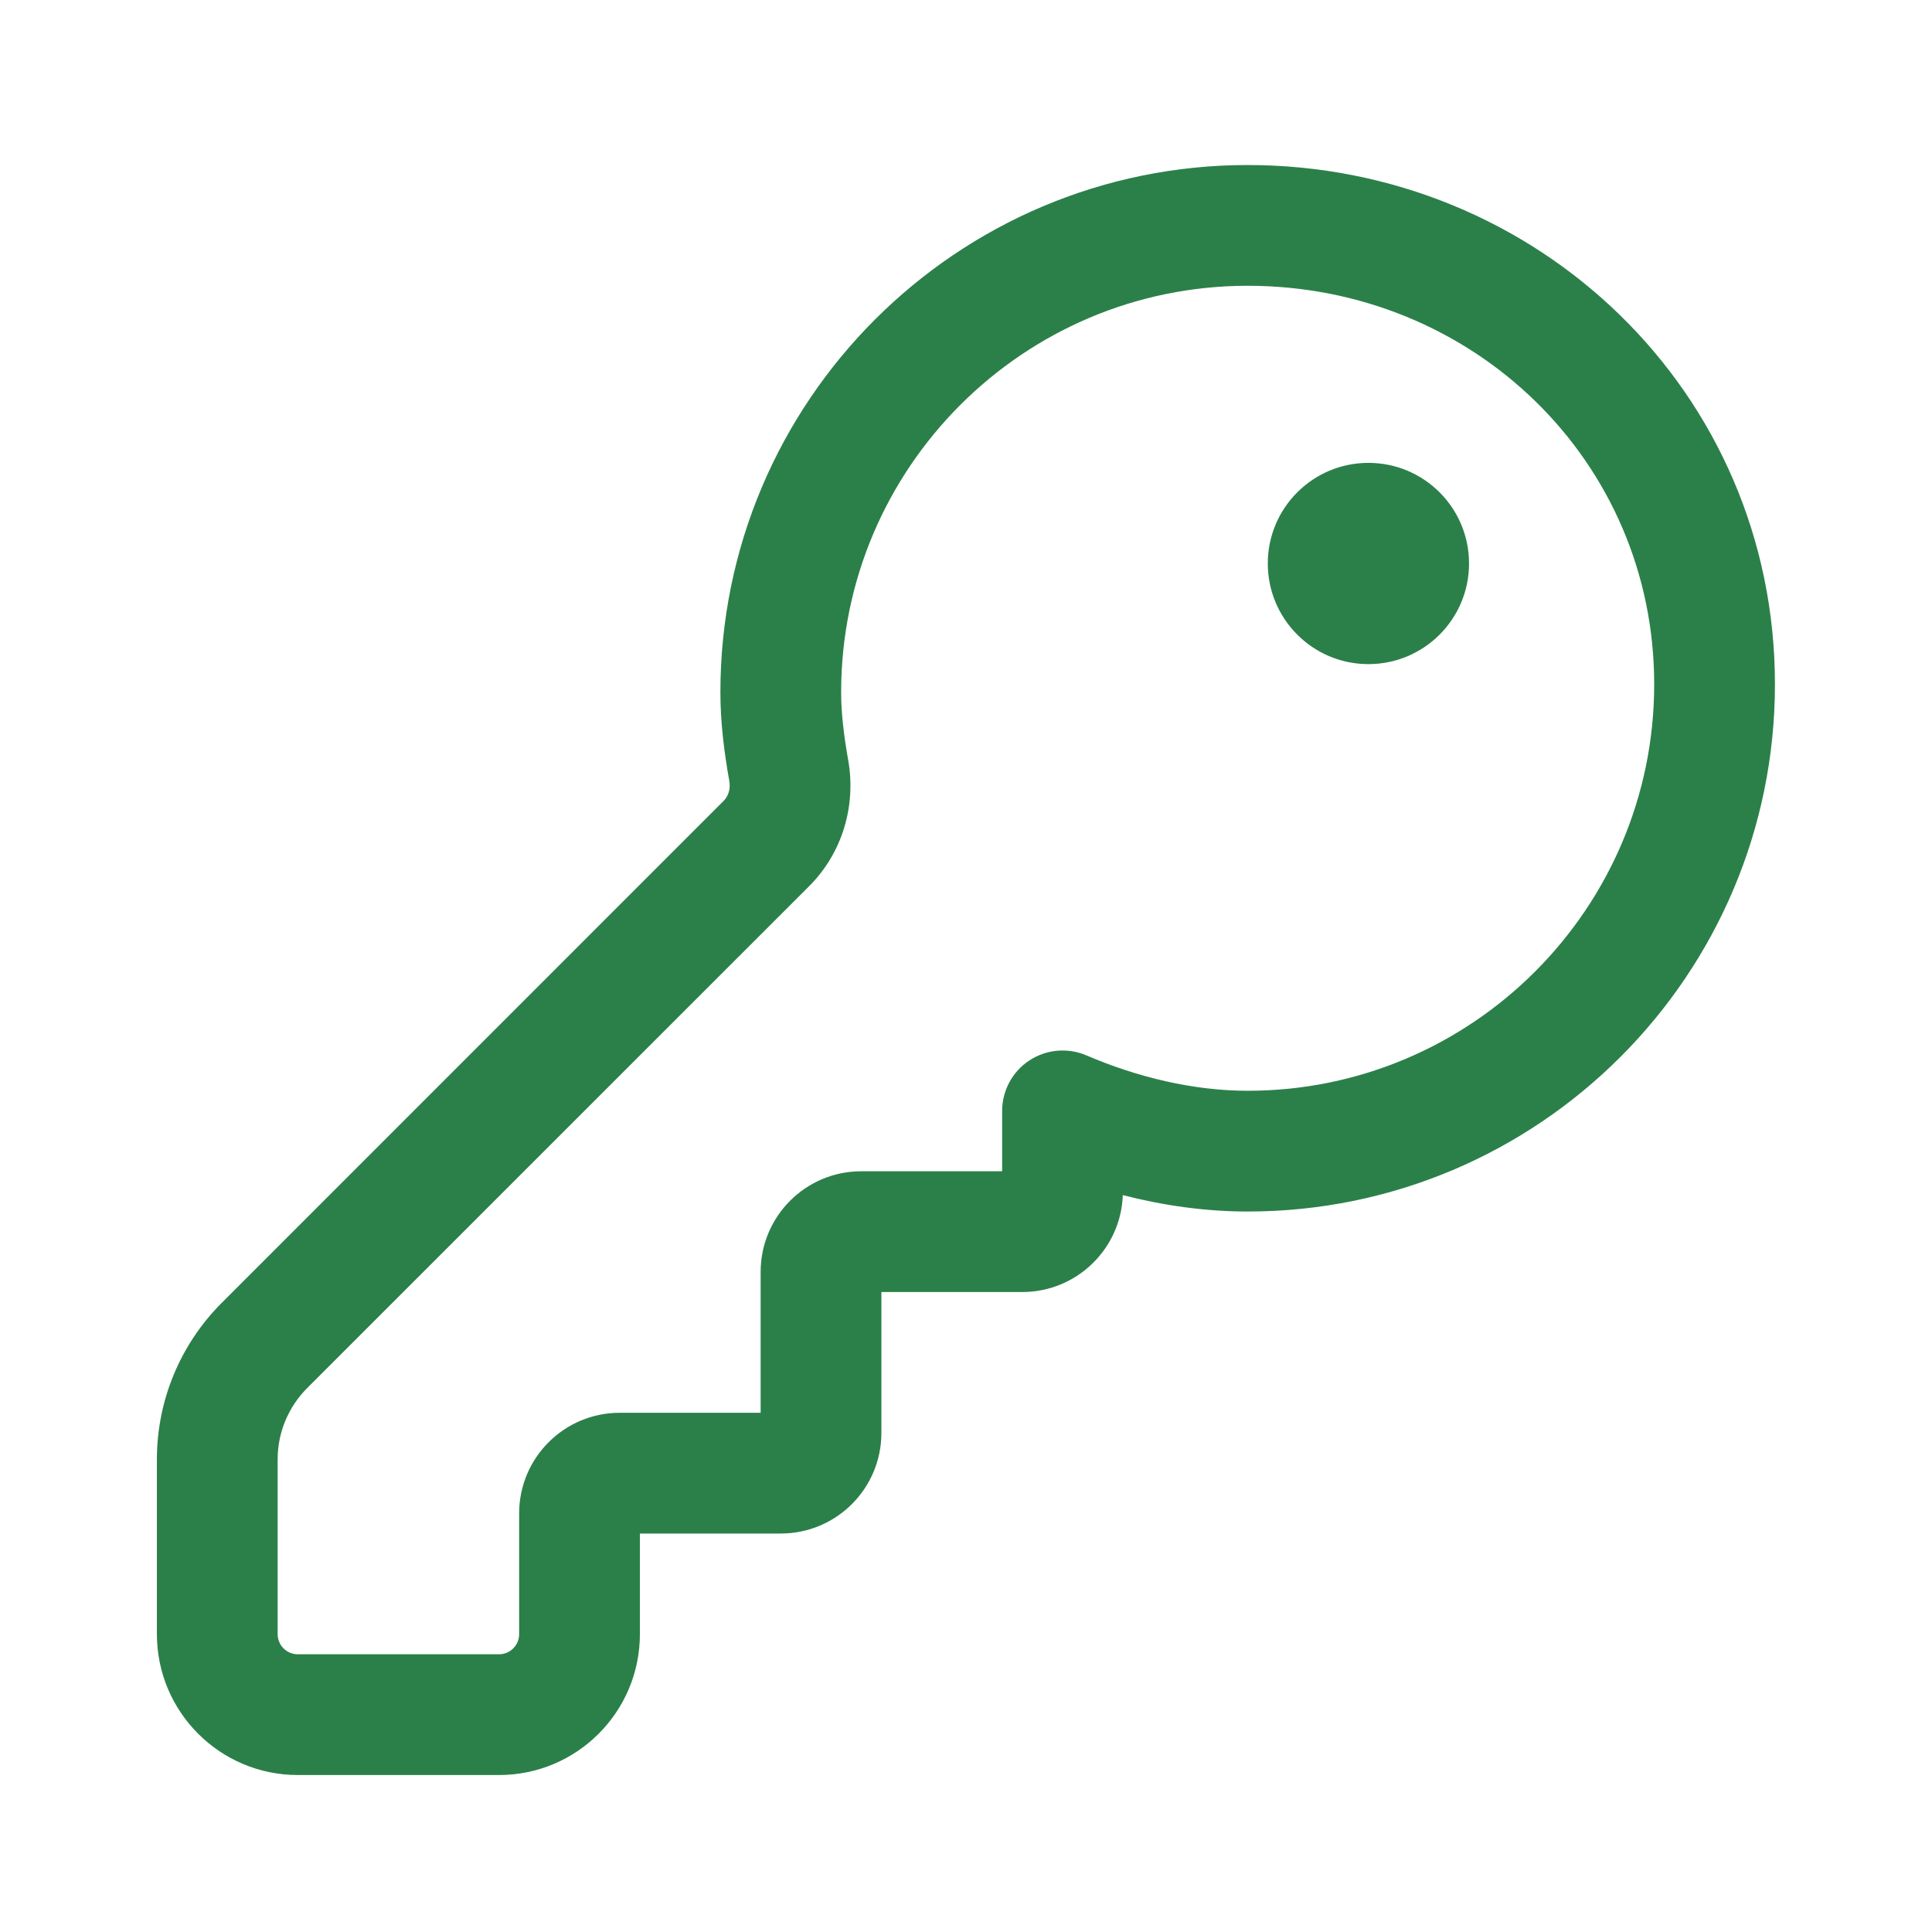
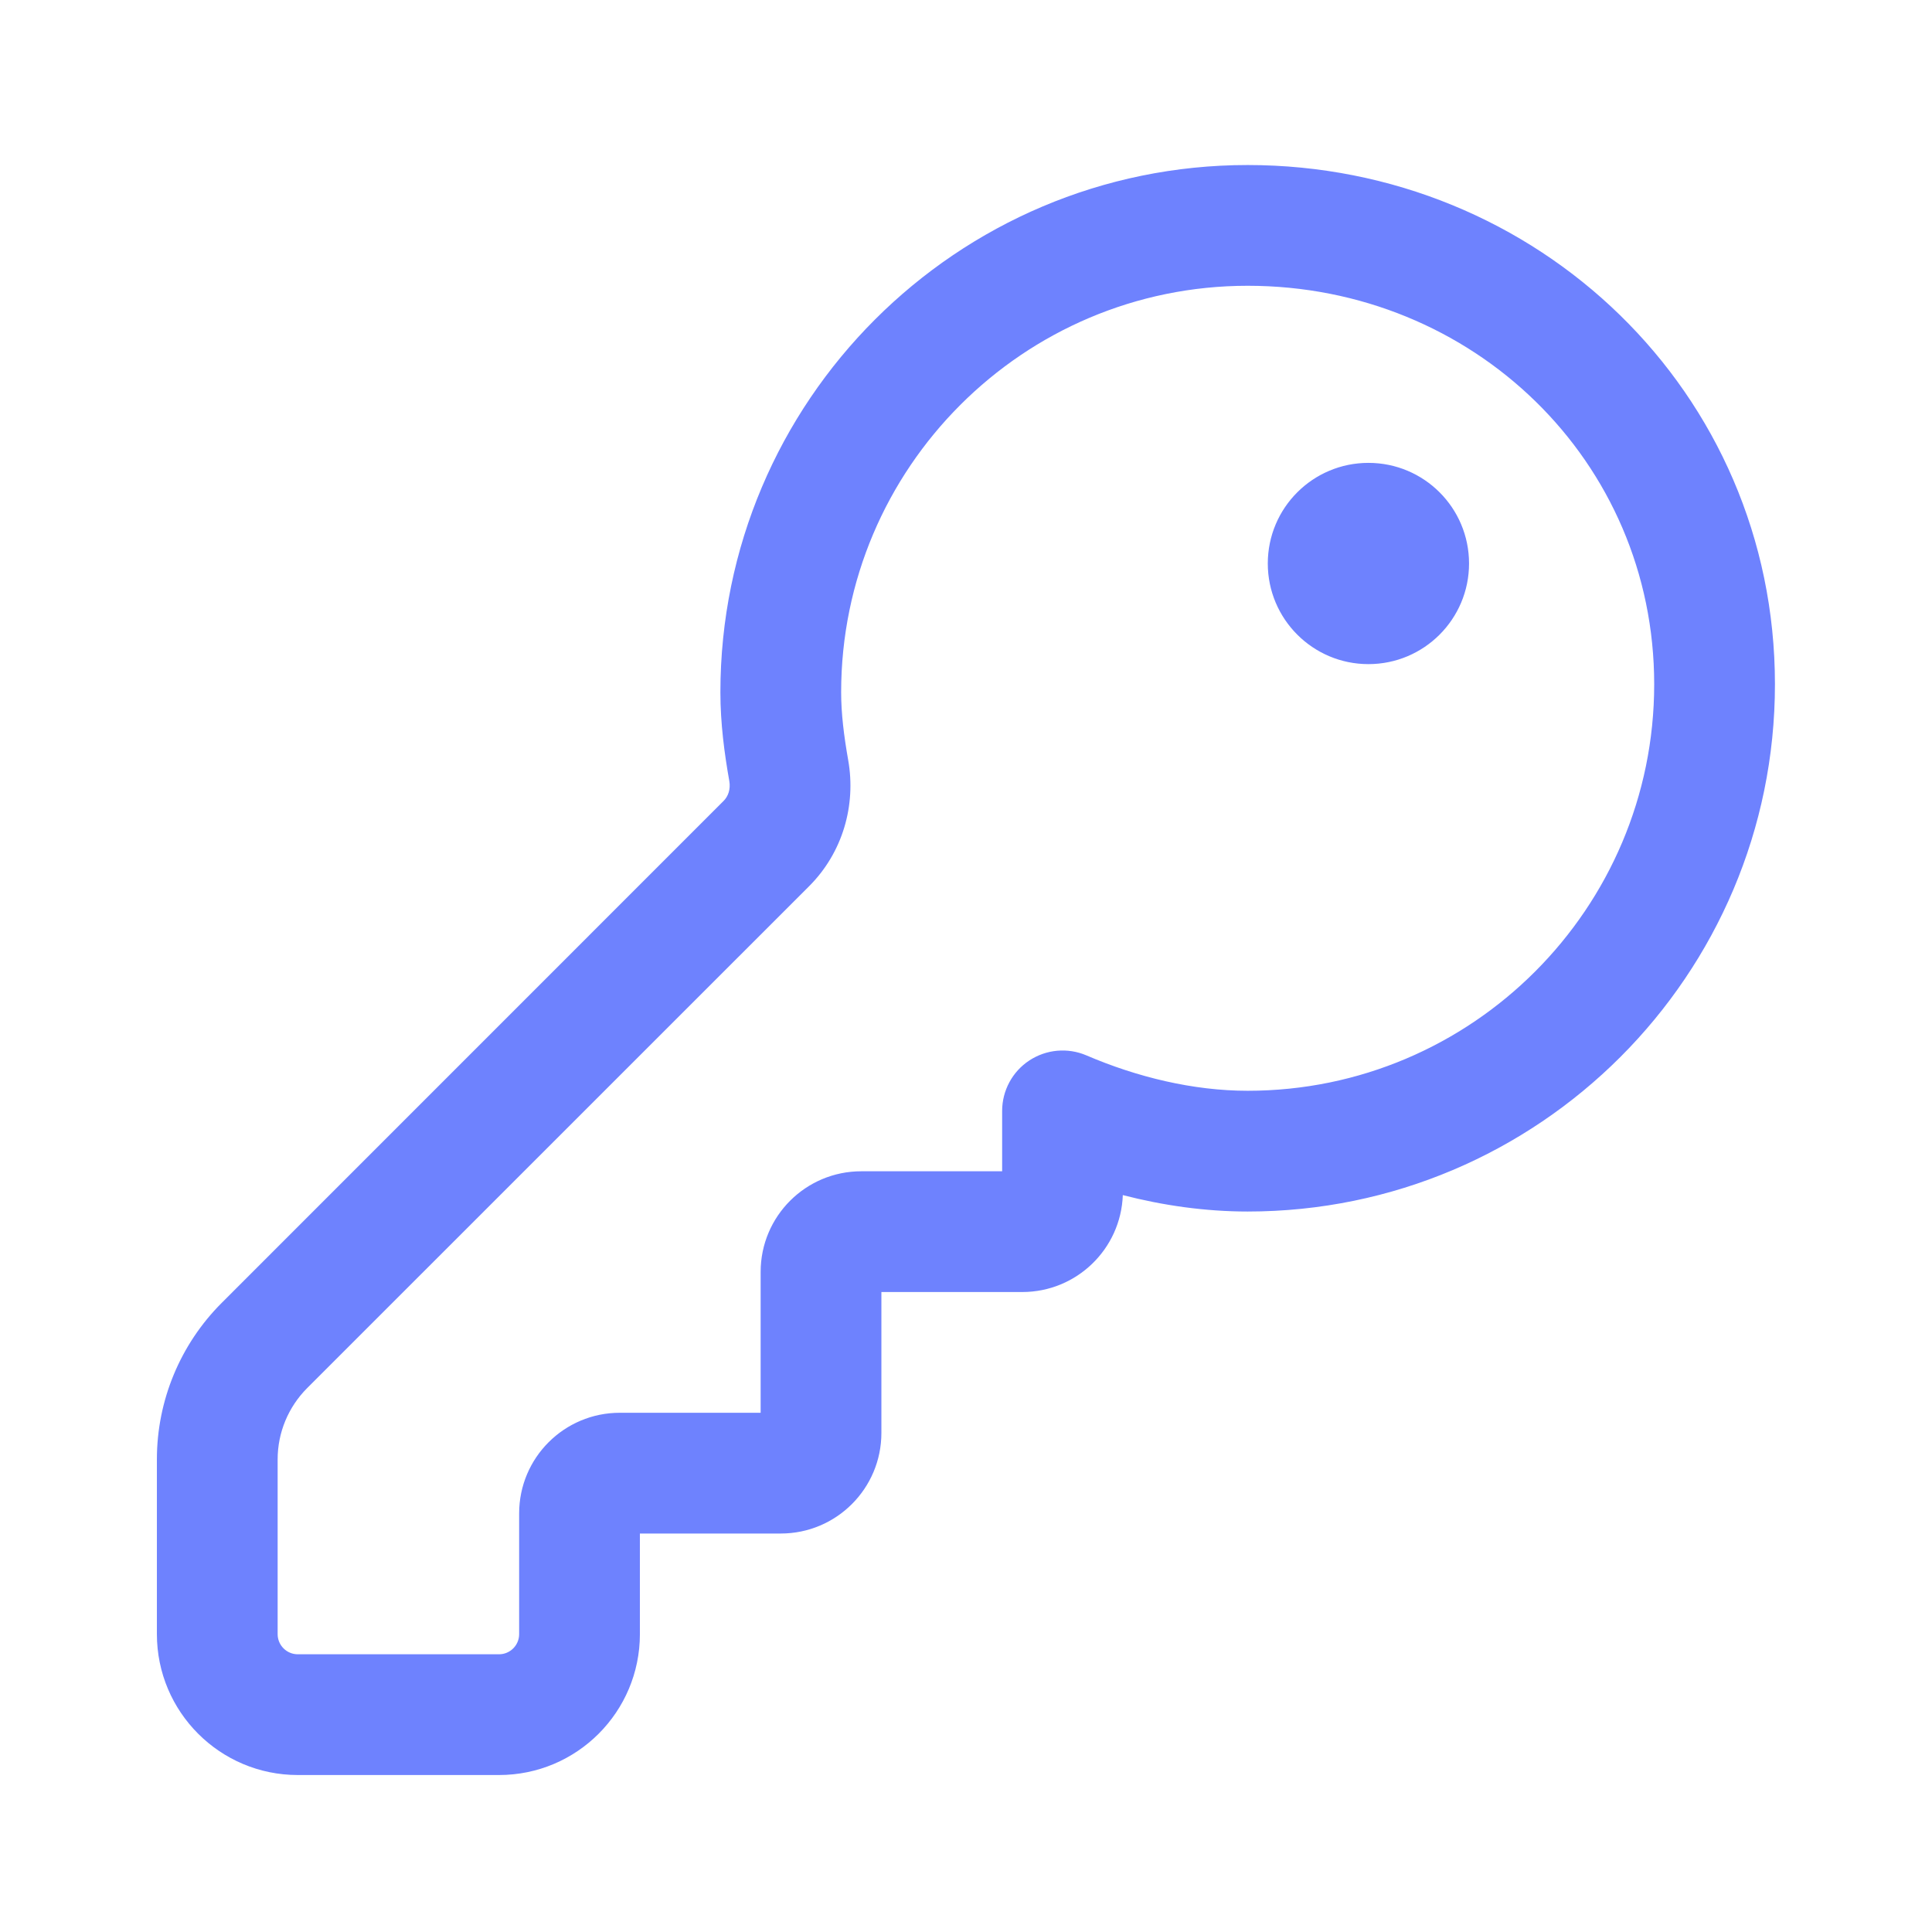
<svg xmlns="http://www.w3.org/2000/svg" width="24" height="24" viewBox="0 0 24 24" fill="none">
-   <path d="M18.249 7C18.249 7.69 17.69 8.25 16.999 8.25C16.309 8.25 15.749 7.69 15.749 7C15.749 6.309 16.309 5.75 16.999 5.75C17.69 5.75 18.249 6.309 18.249 7ZM15.499 2.05C11.885 2.05 8.949 4.986 8.949 8.6C8.949 8.987 8.999 9.36 9.06 9.704C9.077 9.805 9.045 9.893 8.99 9.948L2.755 16.184C2.239 16.699 1.949 17.399 1.949 18.128V20.3C1.949 21.266 2.733 22.05 3.699 22.05H6.199C7.166 22.05 7.949 21.266 7.949 20.3V19.05H9.699C10.39 19.05 10.949 18.49 10.949 17.8V16.05H12.699C13.374 16.05 13.924 15.515 13.948 14.846C14.445 14.974 14.969 15.05 15.499 15.05C19.113 15.05 22.049 12.114 22.049 8.5C22.049 4.869 19.096 2.05 15.499 2.05ZM10.449 8.6C10.449 5.814 12.713 3.55 15.499 3.55C18.302 3.55 20.549 5.731 20.549 8.5C20.549 11.286 18.285 13.55 15.499 13.55C14.82 13.55 14.121 13.379 13.495 13.11C13.263 13.011 12.997 13.035 12.786 13.174C12.576 13.312 12.449 13.548 12.449 13.8V14.55H10.699C10.009 14.55 9.449 15.109 9.449 15.8V17.55H7.699C7.009 17.55 6.449 18.109 6.449 18.8V20.3C6.449 20.438 6.337 20.55 6.199 20.55H3.699C3.561 20.55 3.449 20.438 3.449 20.3V18.128C3.449 17.797 3.581 17.479 3.815 17.244L10.051 11.009C10.47 10.59 10.635 10.002 10.537 9.445C10.483 9.139 10.449 8.862 10.449 8.6Z" fill="#2B8049" />
+   <path d="M18.249 7C18.249 7.69 17.69 8.25 16.999 8.25C16.309 8.25 15.749 7.69 15.749 7C15.749 6.309 16.309 5.75 16.999 5.75C17.69 5.75 18.249 6.309 18.249 7ZM15.499 2.05C11.885 2.05 8.949 4.986 8.949 8.6C8.949 8.987 8.999 9.36 9.06 9.704C9.077 9.805 9.045 9.893 8.99 9.948L2.755 16.184C2.239 16.699 1.949 17.399 1.949 18.128V20.3C1.949 21.266 2.733 22.05 3.699 22.05H6.199C7.166 22.05 7.949 21.266 7.949 20.3V19.05H9.699C10.39 19.05 10.949 18.49 10.949 17.8V16.05H12.699C13.374 16.05 13.924 15.515 13.948 14.846C14.445 14.974 14.969 15.05 15.499 15.05C19.113 15.05 22.049 12.114 22.049 8.5C22.049 4.869 19.096 2.05 15.499 2.05ZM10.449 8.6C10.449 5.814 12.713 3.55 15.499 3.55C18.302 3.55 20.549 5.731 20.549 8.5C20.549 11.286 18.285 13.55 15.499 13.55C14.82 13.55 14.121 13.379 13.495 13.11C13.263 13.011 12.997 13.035 12.786 13.174C12.576 13.312 12.449 13.548 12.449 13.8V14.55H10.699C10.009 14.55 9.449 15.109 9.449 15.8V17.55H7.699C7.009 17.55 6.449 18.109 6.449 18.8V20.3C6.449 20.438 6.337 20.55 6.199 20.55H3.699C3.561 20.55 3.449 20.438 3.449 20.3V18.128C3.449 17.797 3.581 17.479 3.815 17.244L10.051 11.009C10.47 10.59 10.635 10.002 10.537 9.445C10.483 9.139 10.449 8.862 10.449 8.6Z" fill="#6E82FE" />
</svg>
